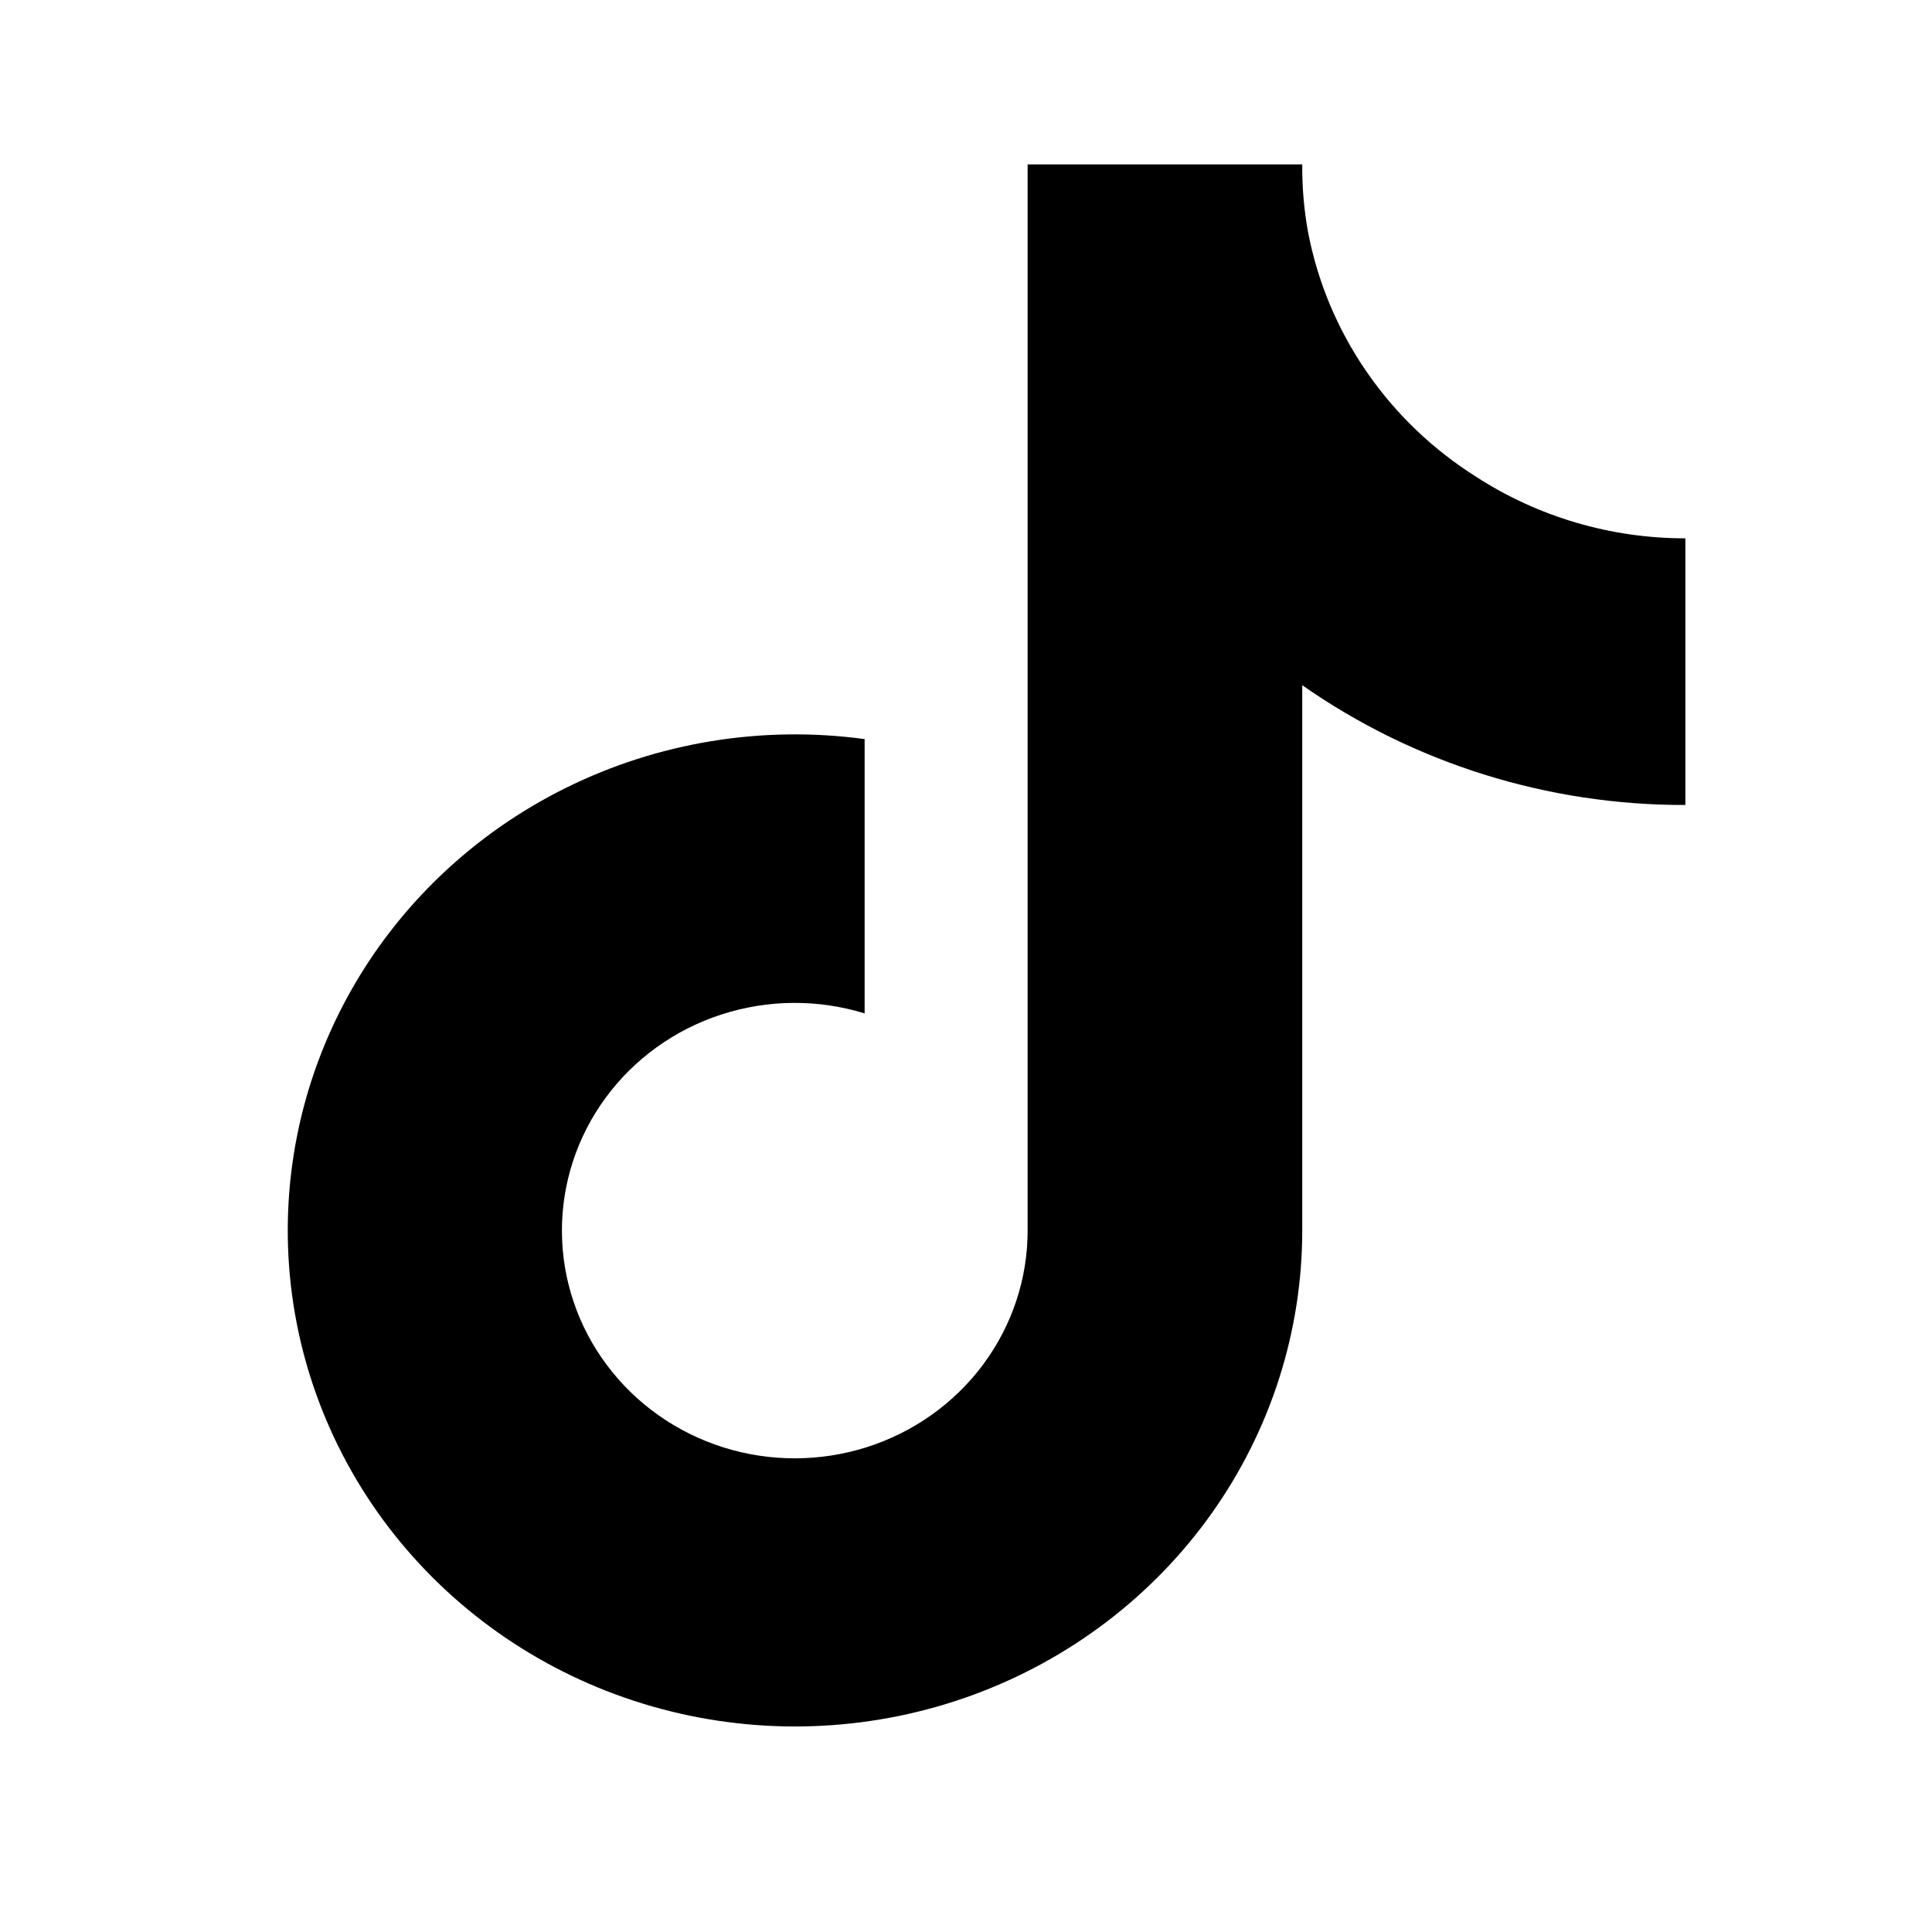
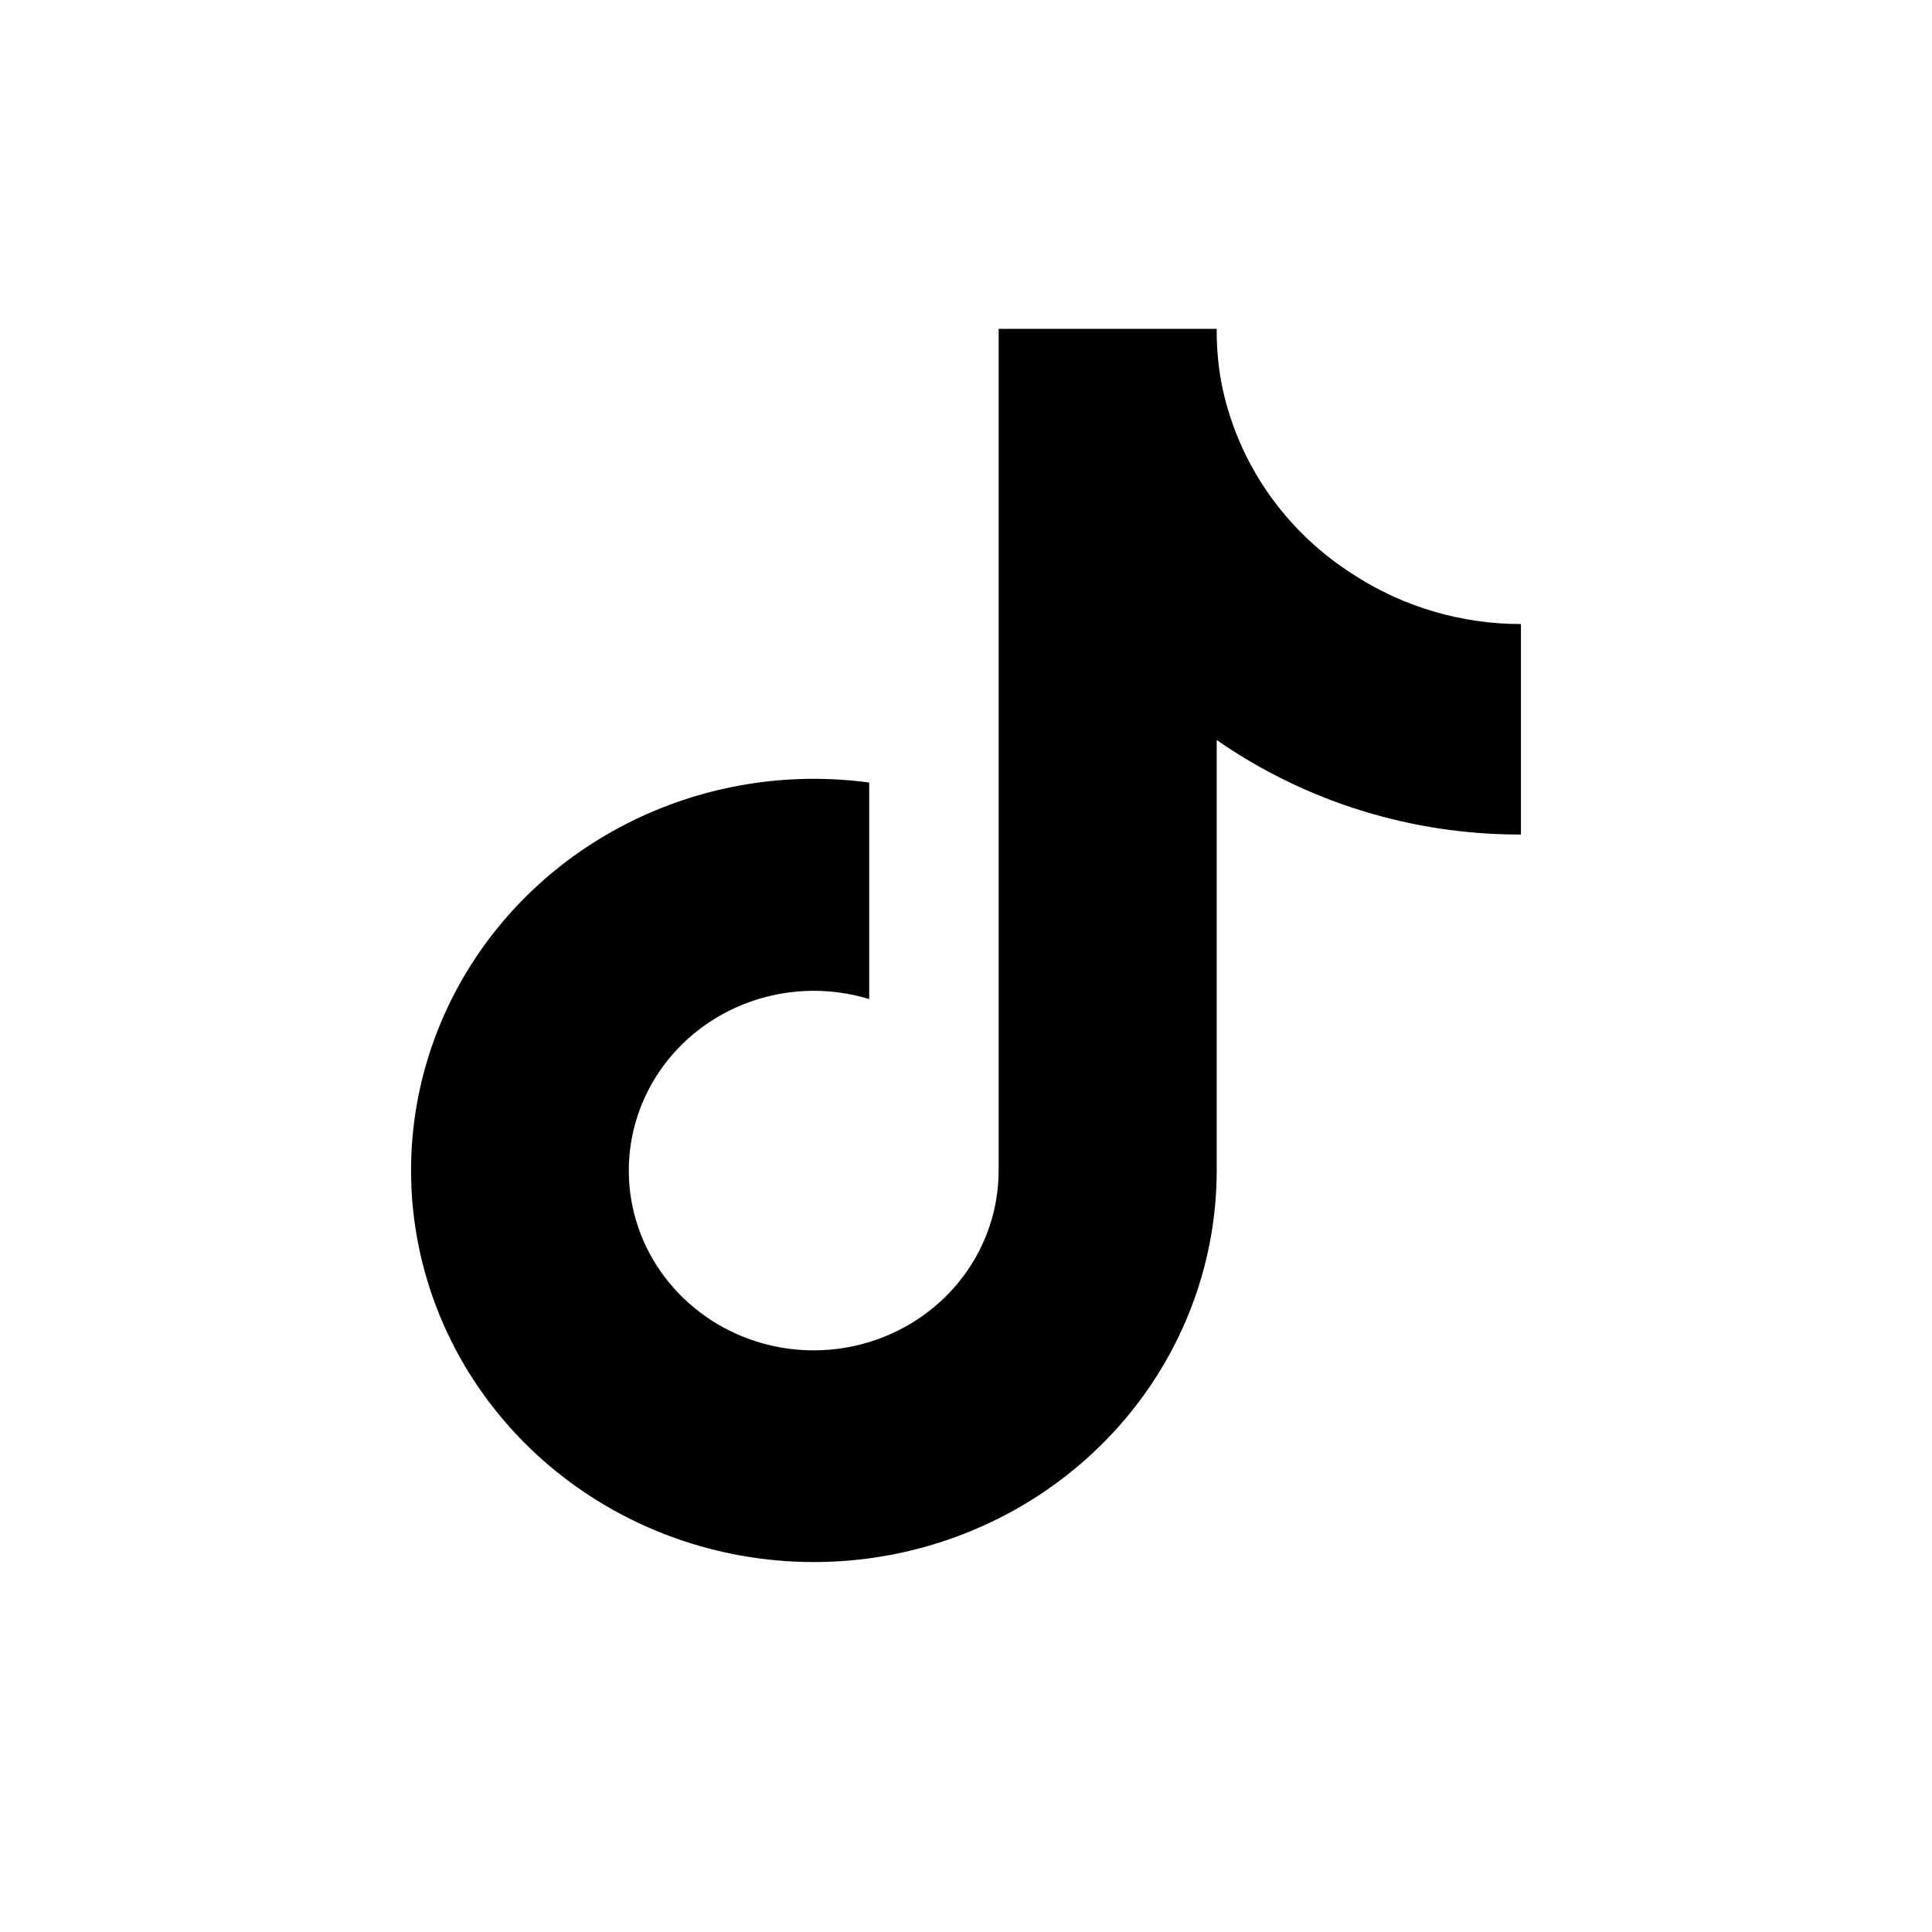
<svg xmlns="http://www.w3.org/2000/svg" width="47" height="47" viewBox="0 0 47 47" fill="none">
-   <path d="M41 19.583C37.658 19.591 34.398 18.572 31.68 16.669V29.937C31.679 32.394 30.911 34.793 29.479 36.812C28.046 38.831 26.017 40.374 23.664 41.235C21.31 42.096 18.744 42.234 16.308 41.63C13.872 41.026 11.683 39.71 10.033 37.856C8.383 36.003 7.351 33.701 7.075 31.259C6.799 28.816 7.292 26.35 8.488 24.189C9.684 22.028 11.526 20.275 13.768 19.166C16.01 18.056 18.545 17.642 21.034 17.98V24.653C19.895 24.302 18.672 24.313 17.54 24.683C16.407 25.053 15.423 25.763 14.728 26.713C14.033 27.662 13.663 28.802 13.67 29.97C13.677 31.137 14.061 32.273 14.768 33.214C15.474 34.156 16.466 34.855 17.603 35.212C18.74 35.569 19.963 35.565 21.098 35.202C22.233 34.838 23.221 34.133 23.922 33.188C24.622 32.242 25 31.105 24.999 29.937V4H31.68C31.675 4.552 31.723 5.103 31.821 5.646C32.053 6.859 32.536 8.012 33.24 9.036C33.943 10.06 34.853 10.933 35.914 11.601C37.422 12.577 39.191 13.097 41 13.096V19.583Z" fill="black" />
+   <path d="M37 20.302C34.346 20.309 31.757 19.504 29.599 18.002V28.477C29.598 30.417 28.988 32.31 27.851 33.904C26.713 35.498 25.102 36.716 23.233 37.396C21.364 38.076 19.326 38.185 17.392 37.708C15.457 37.231 13.719 36.192 12.409 34.729C11.098 33.266 10.279 31.448 10.059 29.52C9.84 27.592 10.232 25.645 11.181 23.938C12.131 22.232 13.594 20.849 15.375 19.973C17.155 19.097 19.168 18.77 21.145 19.037V24.305C20.241 24.028 19.269 24.037 18.37 24.329C17.471 24.621 16.689 25.182 16.137 25.931C15.585 26.681 15.291 27.581 15.297 28.503C15.302 29.424 15.607 30.321 16.168 31.064C16.729 31.807 17.517 32.359 18.42 32.641C19.323 32.923 20.294 32.92 21.195 32.633C22.096 32.346 22.881 31.79 23.438 31.043C23.994 30.297 24.294 29.398 24.294 28.477V8H29.599C29.595 8.436 29.633 8.87 29.711 9.299C29.895 10.257 30.279 11.167 30.837 11.976C31.396 12.784 32.119 13.473 32.961 14.001C34.159 14.771 35.564 15.182 37 15.181V20.302Z" fill="black" />
</svg>
